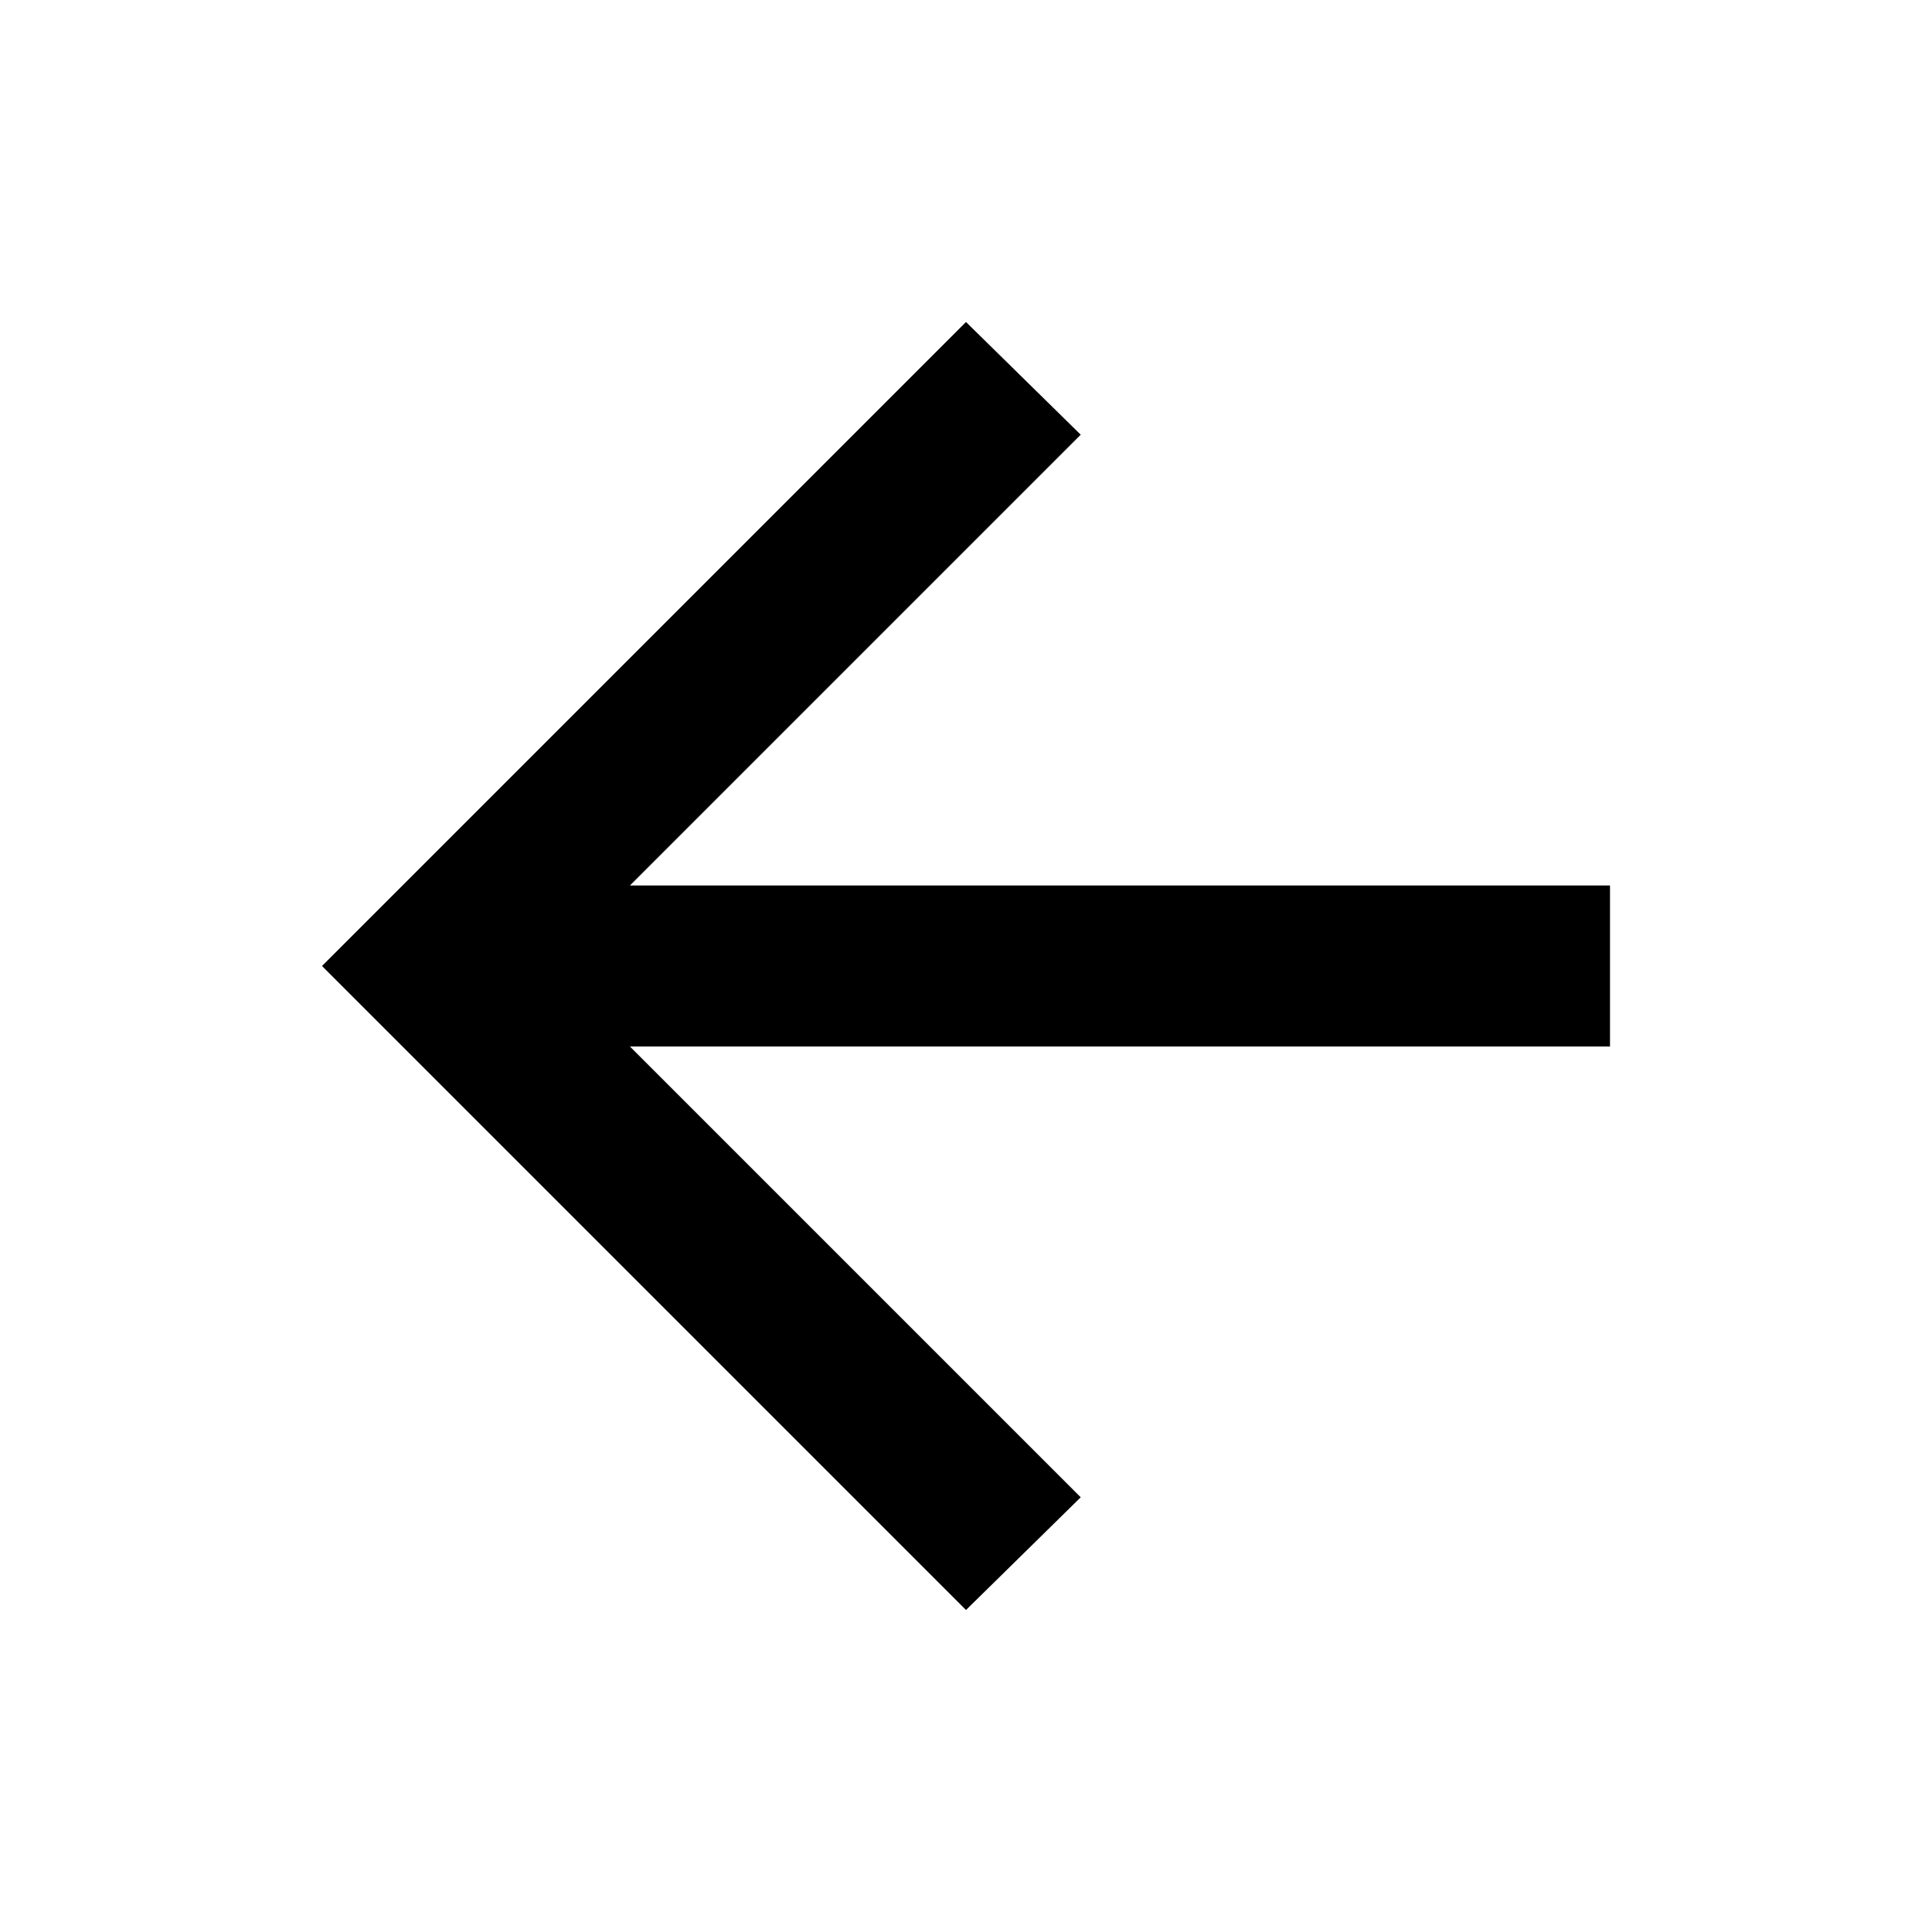
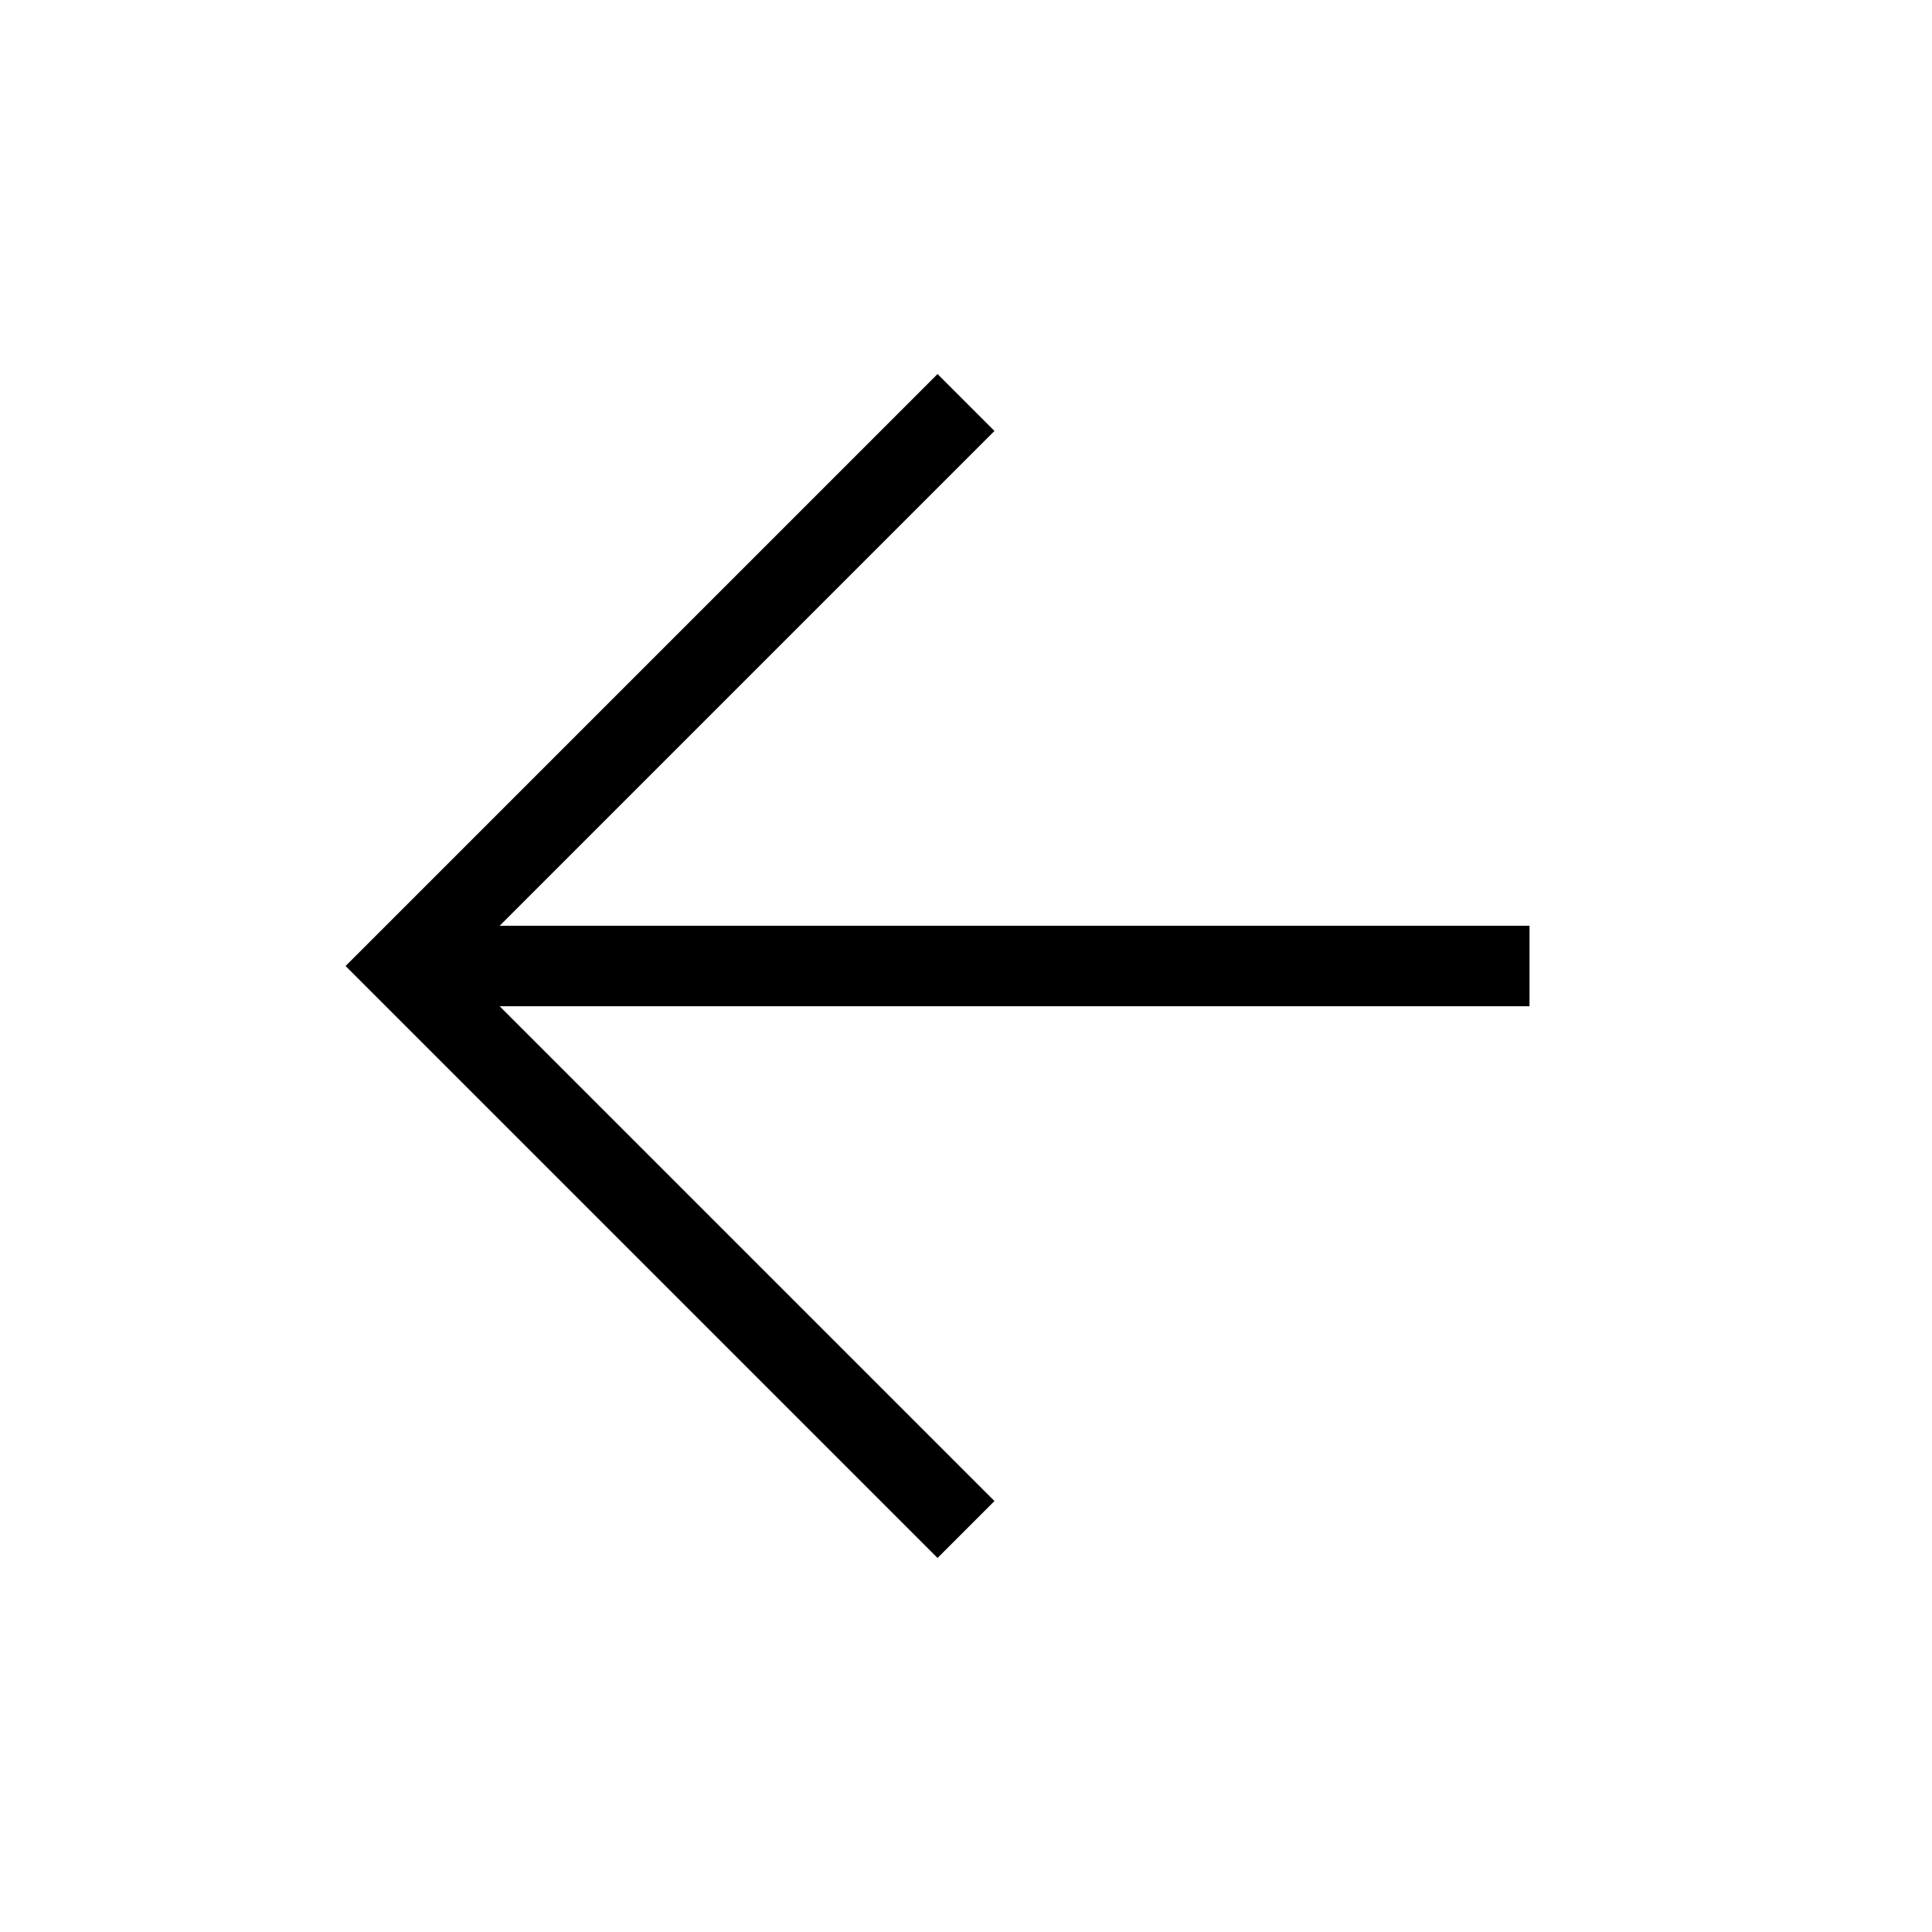
<svg xmlns="http://www.w3.org/2000/svg" width="24" height="24" viewBox="0 0 24 24" fill="none">
-   <path d="M7.825 13L13.425 18.6L12 20L4 12L12 4L13.425 5.4L7.825 11H20V13H7.825Z" fill="currentColor" />
+   <path d="M19 12H5" stroke="currentcolor" strokeWidth="2" strokeLinecap="round" strokeLinejoin="round" />
+   <path d="M12 19L5 12L12 5" stroke="currentcolor" strokeWidth="2" strokeLinecap="round" strokeLinejoin="round" />
</svg>
